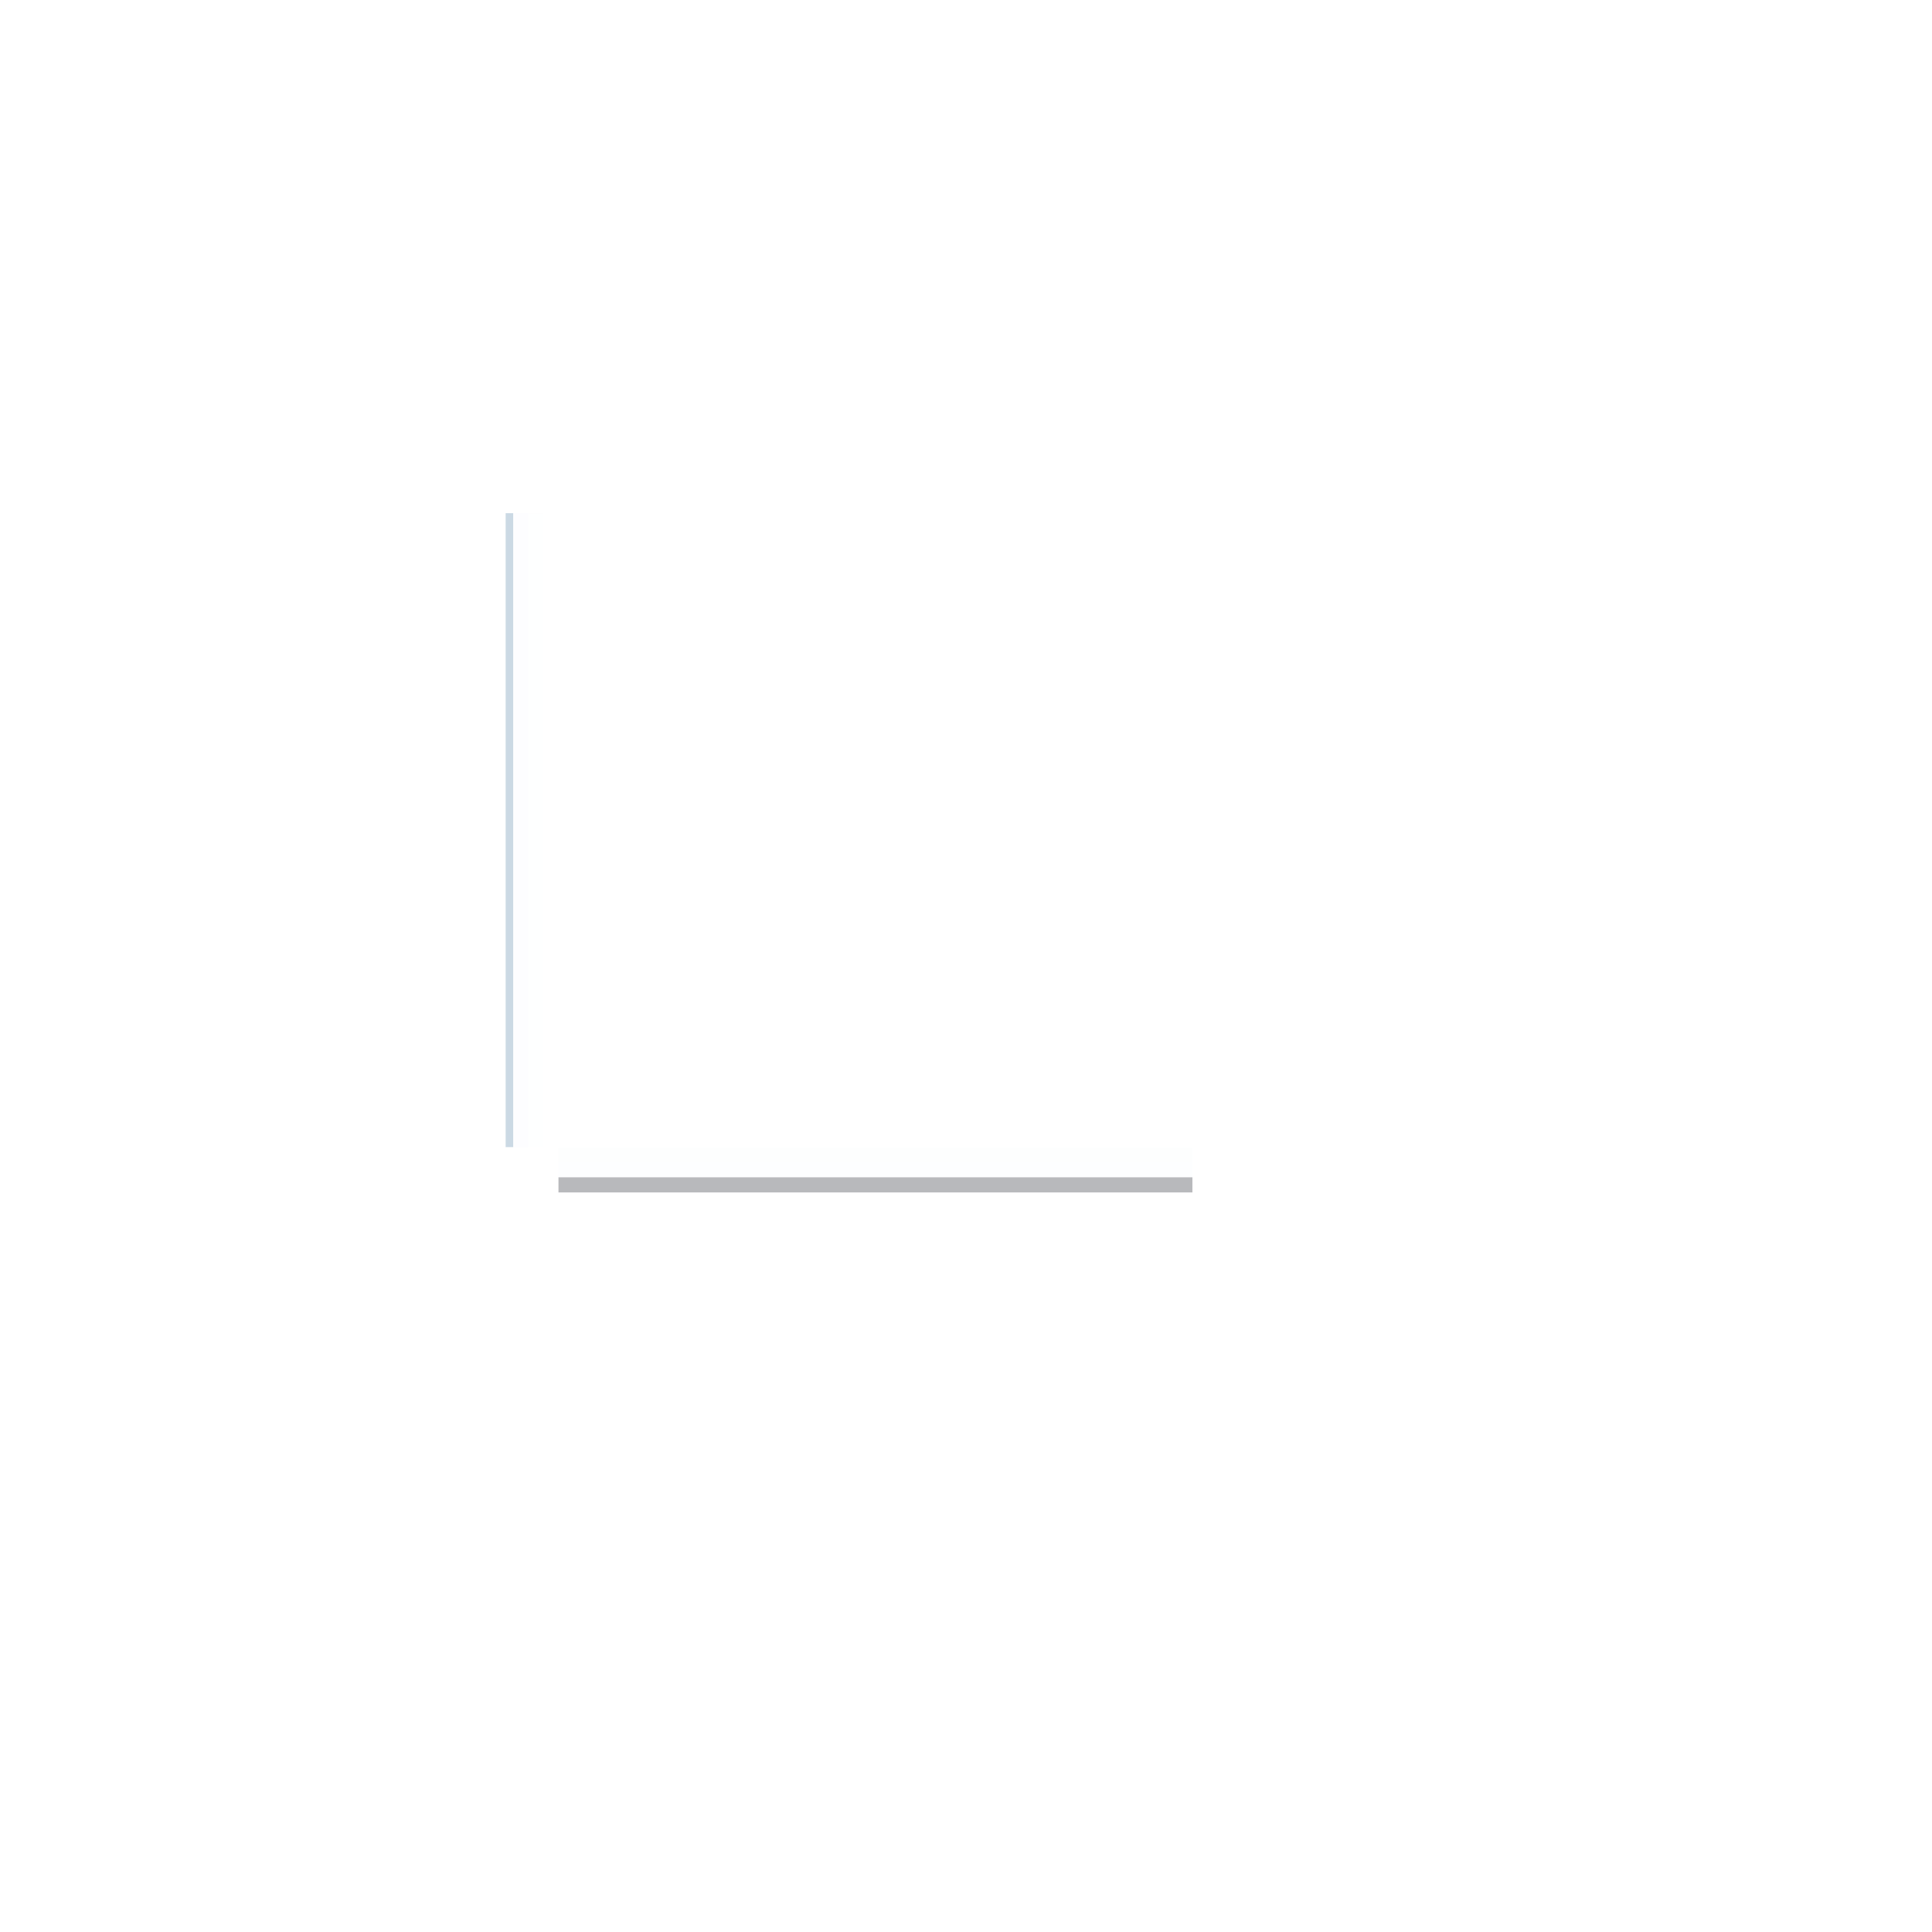
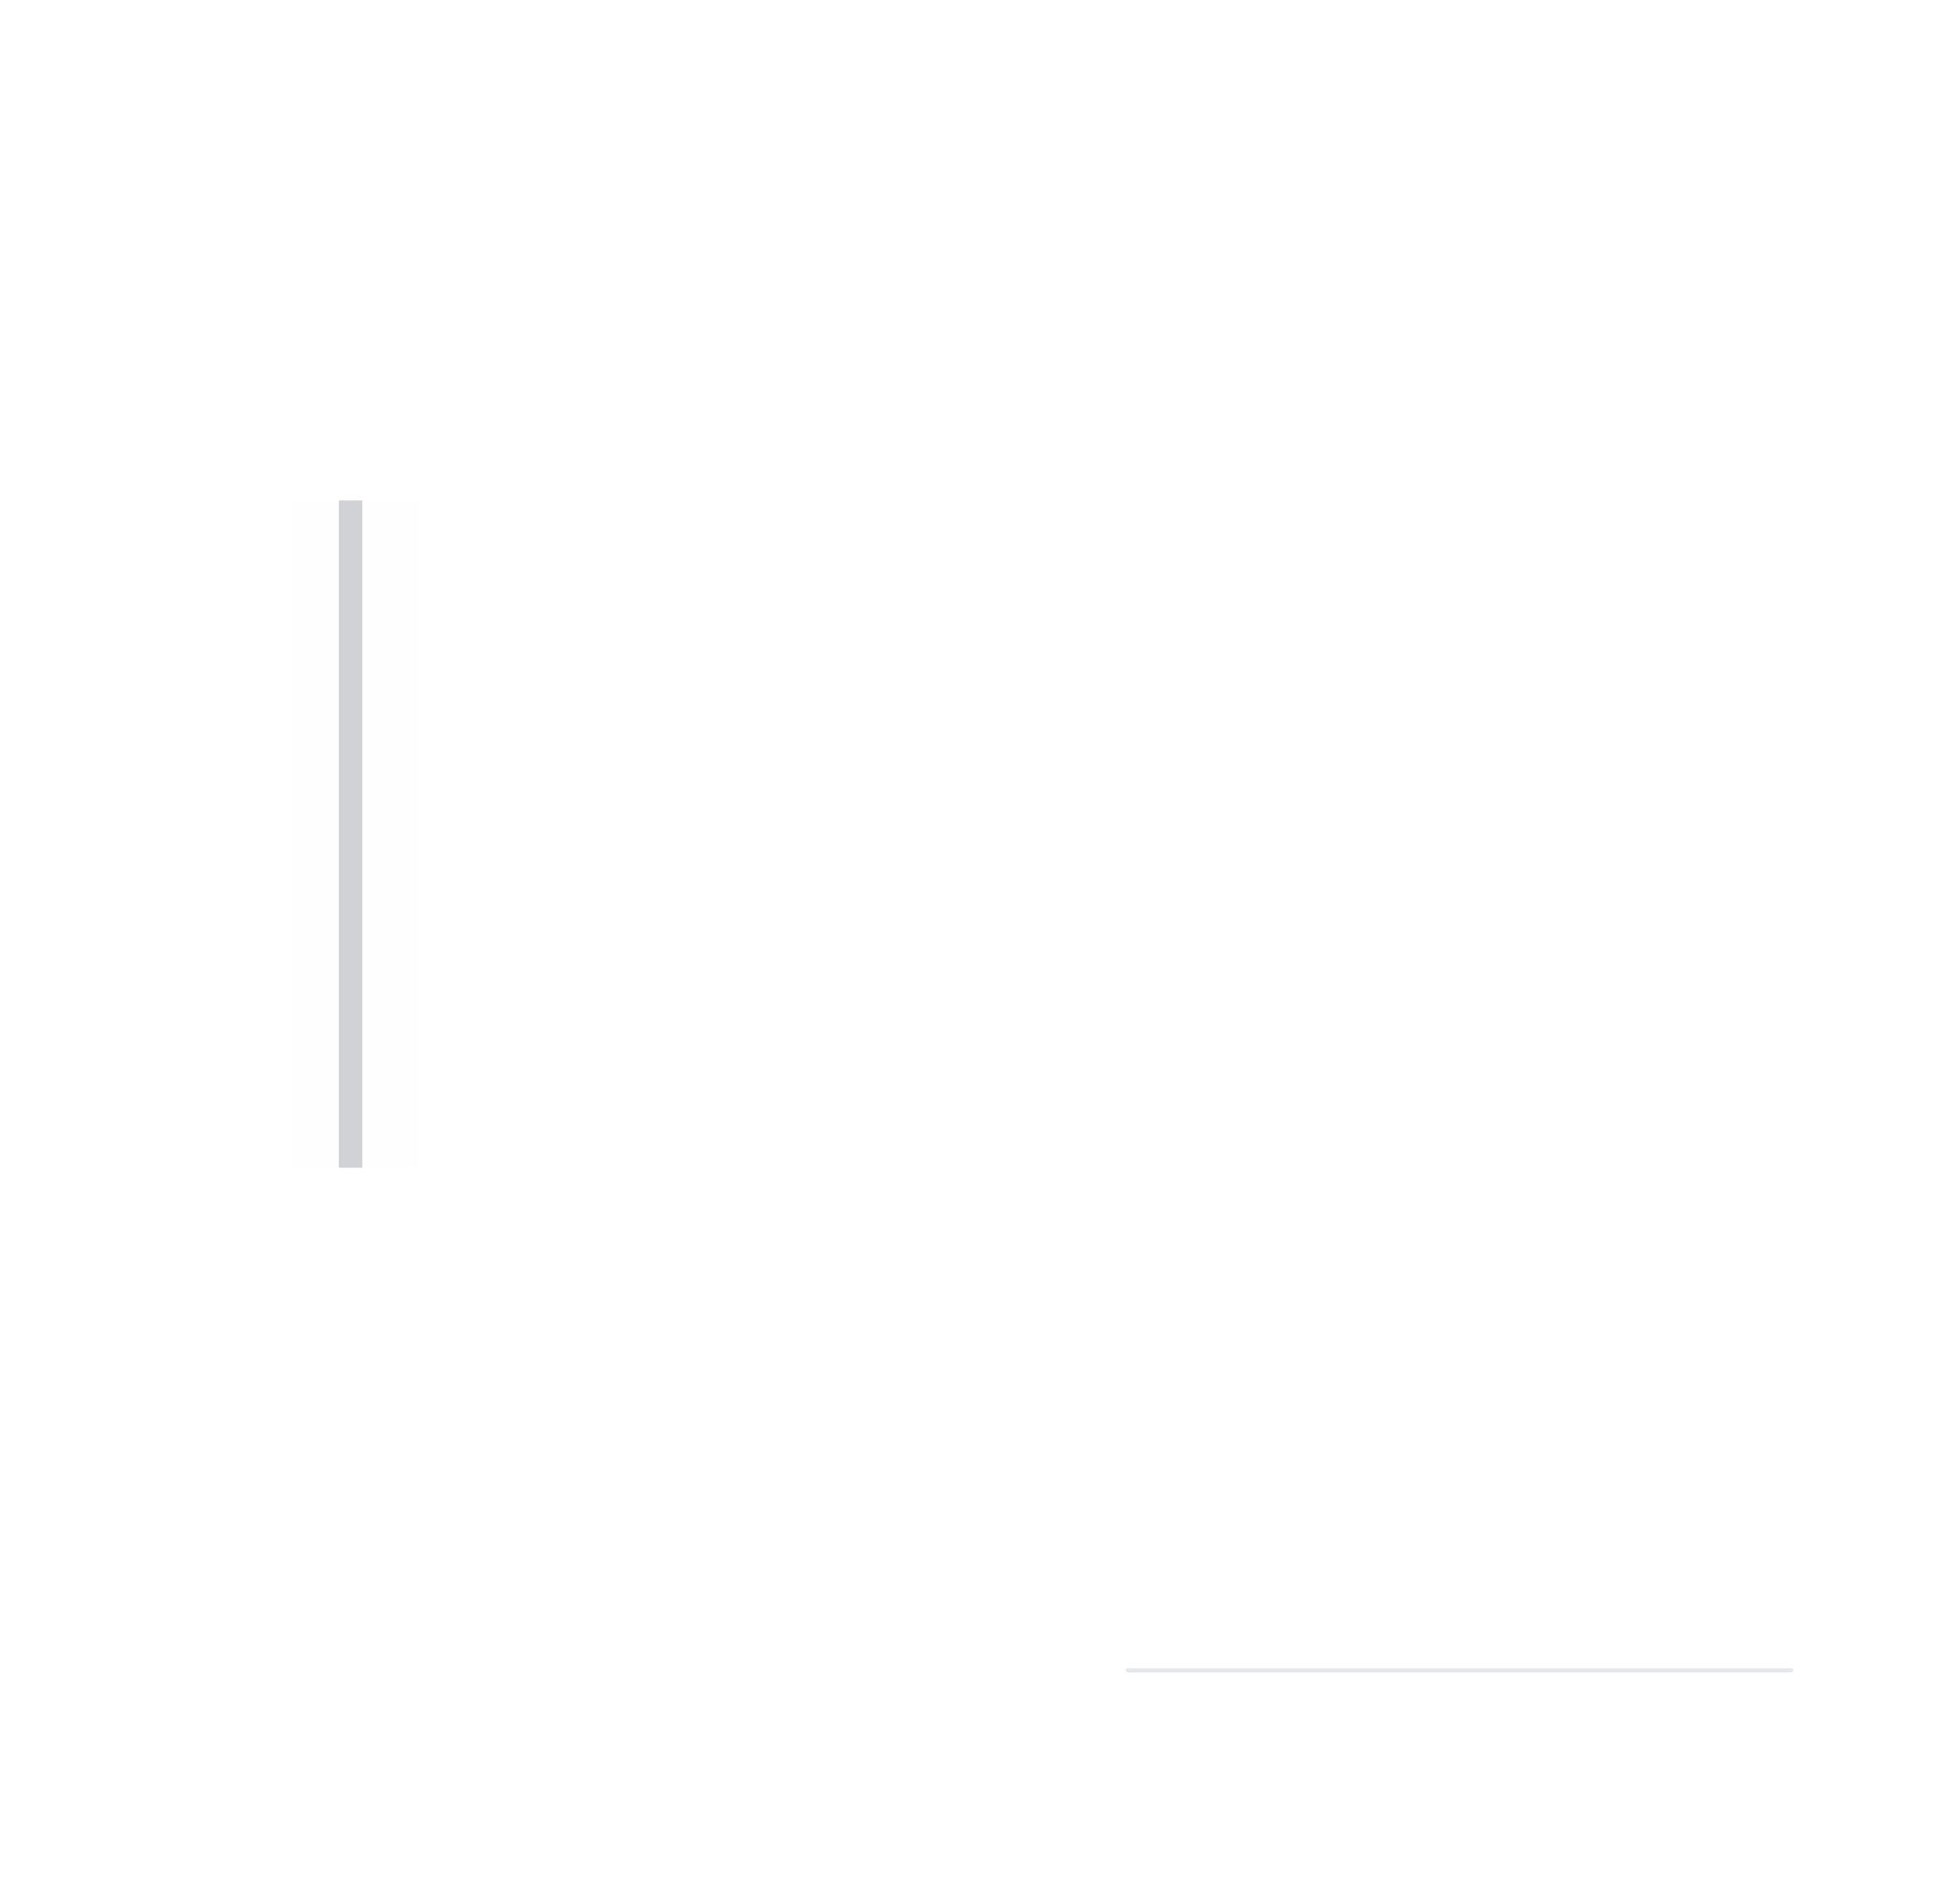
- <svg xmlns="http://www.w3.org/2000/svg" width="128" height="128" id="svg2" version="1.0">
+ <svg xmlns="http://www.w3.org/2000/svg" width="47" height="45" id="svg2" version="1.0">
  <defs id="defs4">
-     <linearGradient id="linearGradient4213">
-       <stop id="stop4215" offset="0" style="stop-color:#000000;stop-opacity:1;" />
-       <stop id="stop4217" offset="1" style="stop-color:#000000;stop-opacity:0;" />
-     </linearGradient>
-     <linearGradient id="linearGradient3272">
-       <stop style="stop-color:white;stop-opacity:1;" offset="0" id="stop3274" />
-       <stop style="stop-color:white;stop-opacity:0;" offset="1" id="stop3276" />
-     </linearGradient>
+     <style id="current-color-scheme" type="text/css">.ColorScheme-Highlight { color:#556fa6; }
+ .ColorScheme-Text { color:#31363b; }
+ .ColorScheme-Background { color:#565d8a; }
+ .ColorScheme-ViewText { color:#31363b; }
+ .ColorScheme-ViewBackground { color:#fcfcfc; }
+ .ColorScheme-ViewHover { color:#3daee9; }
+ .ColorScheme-ViewFocus { color:#3daee9; }
+ .ColorScheme-ButtonText { color:#31363b; }
+ .ColorScheme-ButtonBackground { color:#eff0f1; }
+ .ColorScheme-ButtonHover { color:#3daee9; }
+ .ColorScheme-ButtonFocus { color:#3daee9; }
+ </style>
  </defs>
-   <g id="layer1">
-     <g id="horizontal-line" transform="translate(26,45)">
-       <rect style="opacity:0.01;fill:#0066ff;fill-opacity:1;fill-rule:nonzero;stroke:none;stroke-width:1;stroke-linecap:round;stroke-linejoin:round;stroke-miterlimit:4;stroke-dasharray:none;stroke-dashoffset:0;stroke-opacity:1" id="rect4223" width="42" height="1" x="11" y="32" />
-       <rect y="33" x="11" height="1" width="42" id="rect4209" style="opacity:1;fill:#131720;fill-opacity:0.3;fill-rule:nonzero;stroke:none;stroke-width:1;stroke-linecap:round;stroke-linejoin:round;stroke-miterlimit:4;stroke-dasharray:none;stroke-dashoffset:0;stroke-opacity:1" />
-       <rect style="opacity:0.009;fill:#008080;fill-opacity:1;fill-rule:nonzero;stroke:none;stroke-width:1;stroke-linecap:round;stroke-linejoin:round;stroke-miterlimit:4;stroke-dasharray:none;stroke-dashoffset:0;stroke-opacity:1" id="rect2706" width="42" height="1" x="11" y="31" />
+   <g id="layer1" transform="translate(-28,-14)">
+     <g id="horizontal-line" transform="matrix(0.3960637,0,0,1,40.8641,-4.32902)">
+       <path class="ColorScheme-Text" id="path3767" d="M 76.089,56.529 H 35.691 v 1 h 40.398 z" style="color:#31363b;opacity:0.01;fill:#c0c8d8;fill-opacity:0.2;stroke:none;stroke-width:0.58" />
+       <path class="ColorScheme-Background" id="path929" d="M 76.089,58.329 H 35.691 v 0.2 h 40.398 z" style="color:#eff0f1;opacity:0.01;fill:#eff0f1;fill-opacity:0.01;stroke-width:0.734" />
+       <path class="ColorScheme-Text" id="path3787" d="M 75.994,58.329 H 35.787 c -0.128,0 -0.128,0.1 10e-7,0.1 h 40.205 c 0.129,0 0.129,-0.1 9.74e-4,-0.1 z" style="color:#31363b;opacity:1;fill:#8191b1;fill-opacity:0.2;stroke-width:0.523" />
    </g>
-     <g id="vertical-line" transform="translate(26,45)">
-       <rect transform="rotate(-90)" y="8" x="-31" height="1" width="42" id="rect4227" style="opacity:0.01;fill:#0000ff;fill-opacity:1;fill-rule:nonzero;stroke:none;stroke-width:1;stroke-linecap:round;stroke-linejoin:round;stroke-miterlimit:4;stroke-dasharray:none;stroke-dashoffset:0;stroke-opacity:1" />
-       <rect transform="rotate(-90)" style="opacity:0.005;fill:#008080;fill-opacity:1;fill-rule:nonzero;stroke:none;stroke-width:1;stroke-linecap:round;stroke-linejoin:round;stroke-miterlimit:4;stroke-dasharray:none;stroke-dashoffset:0;stroke-opacity:1" id="rect4229" width="42" height="1" x="-31" y="9" />
-       <rect y="7.5" x="-31" height="0.5" width="42" id="rect2721" style="opacity:0.251;fill:#306994;fill-opacity:1;fill-rule:nonzero;stroke:none;stroke-width:0.707;stroke-linecap:round;stroke-linejoin:round;stroke-miterlimit:4;stroke-dasharray:none;stroke-dashoffset:0;stroke-opacity:1" transform="rotate(-90)" />
+     <g id="vertical-line" transform="matrix(0.9999991,0,0,0.4,2.031281,20.5625)">
+       <path style="color:#31363b;opacity:0.01;fill:currentColor;fill-opacity:0.3;stroke:none" d="m 32.969,13.594 v 40 h 3 v -40 z" id="path2993" class="ColorScheme-Text" />
+       <path class="ColorScheme-Text" id="path2998" d="m 34.094,13.594 v 40 h 0.563 v -40 z" style="color:#31363b;opacity:0.2;fill:#1e2431;fill-opacity:1;stroke-width:0.375" />
    </g>
  </g>
</svg>
